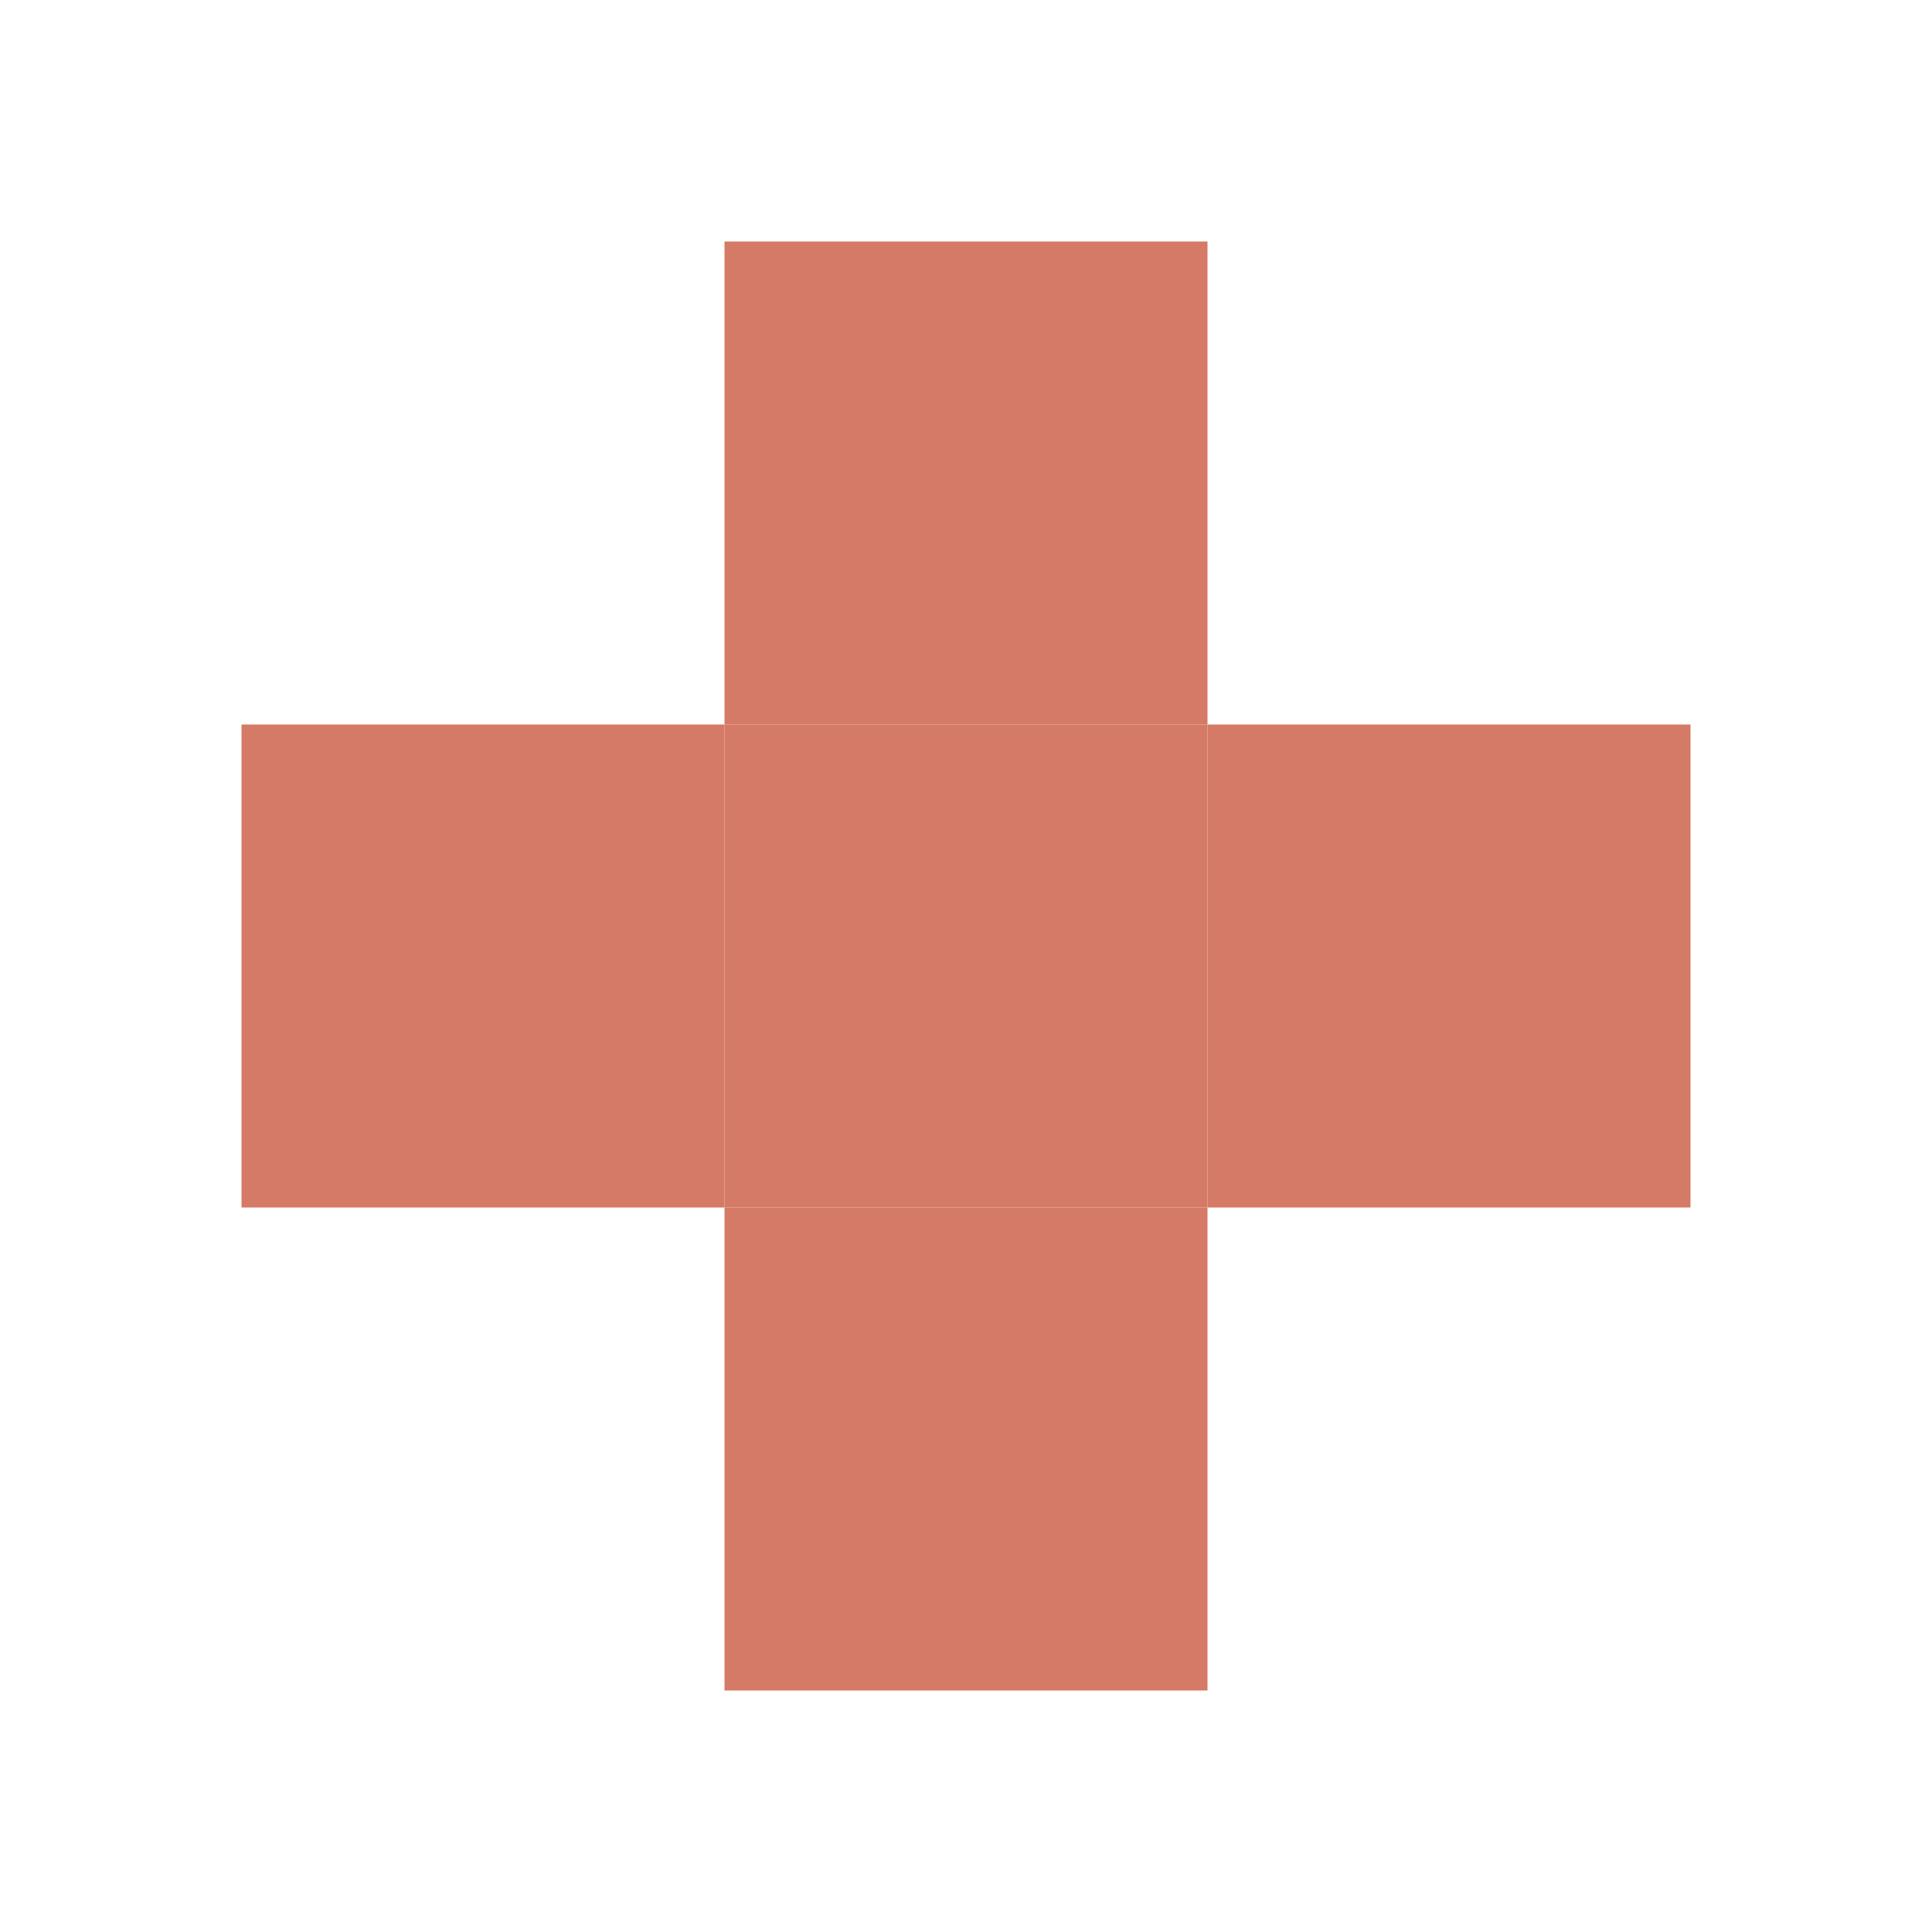
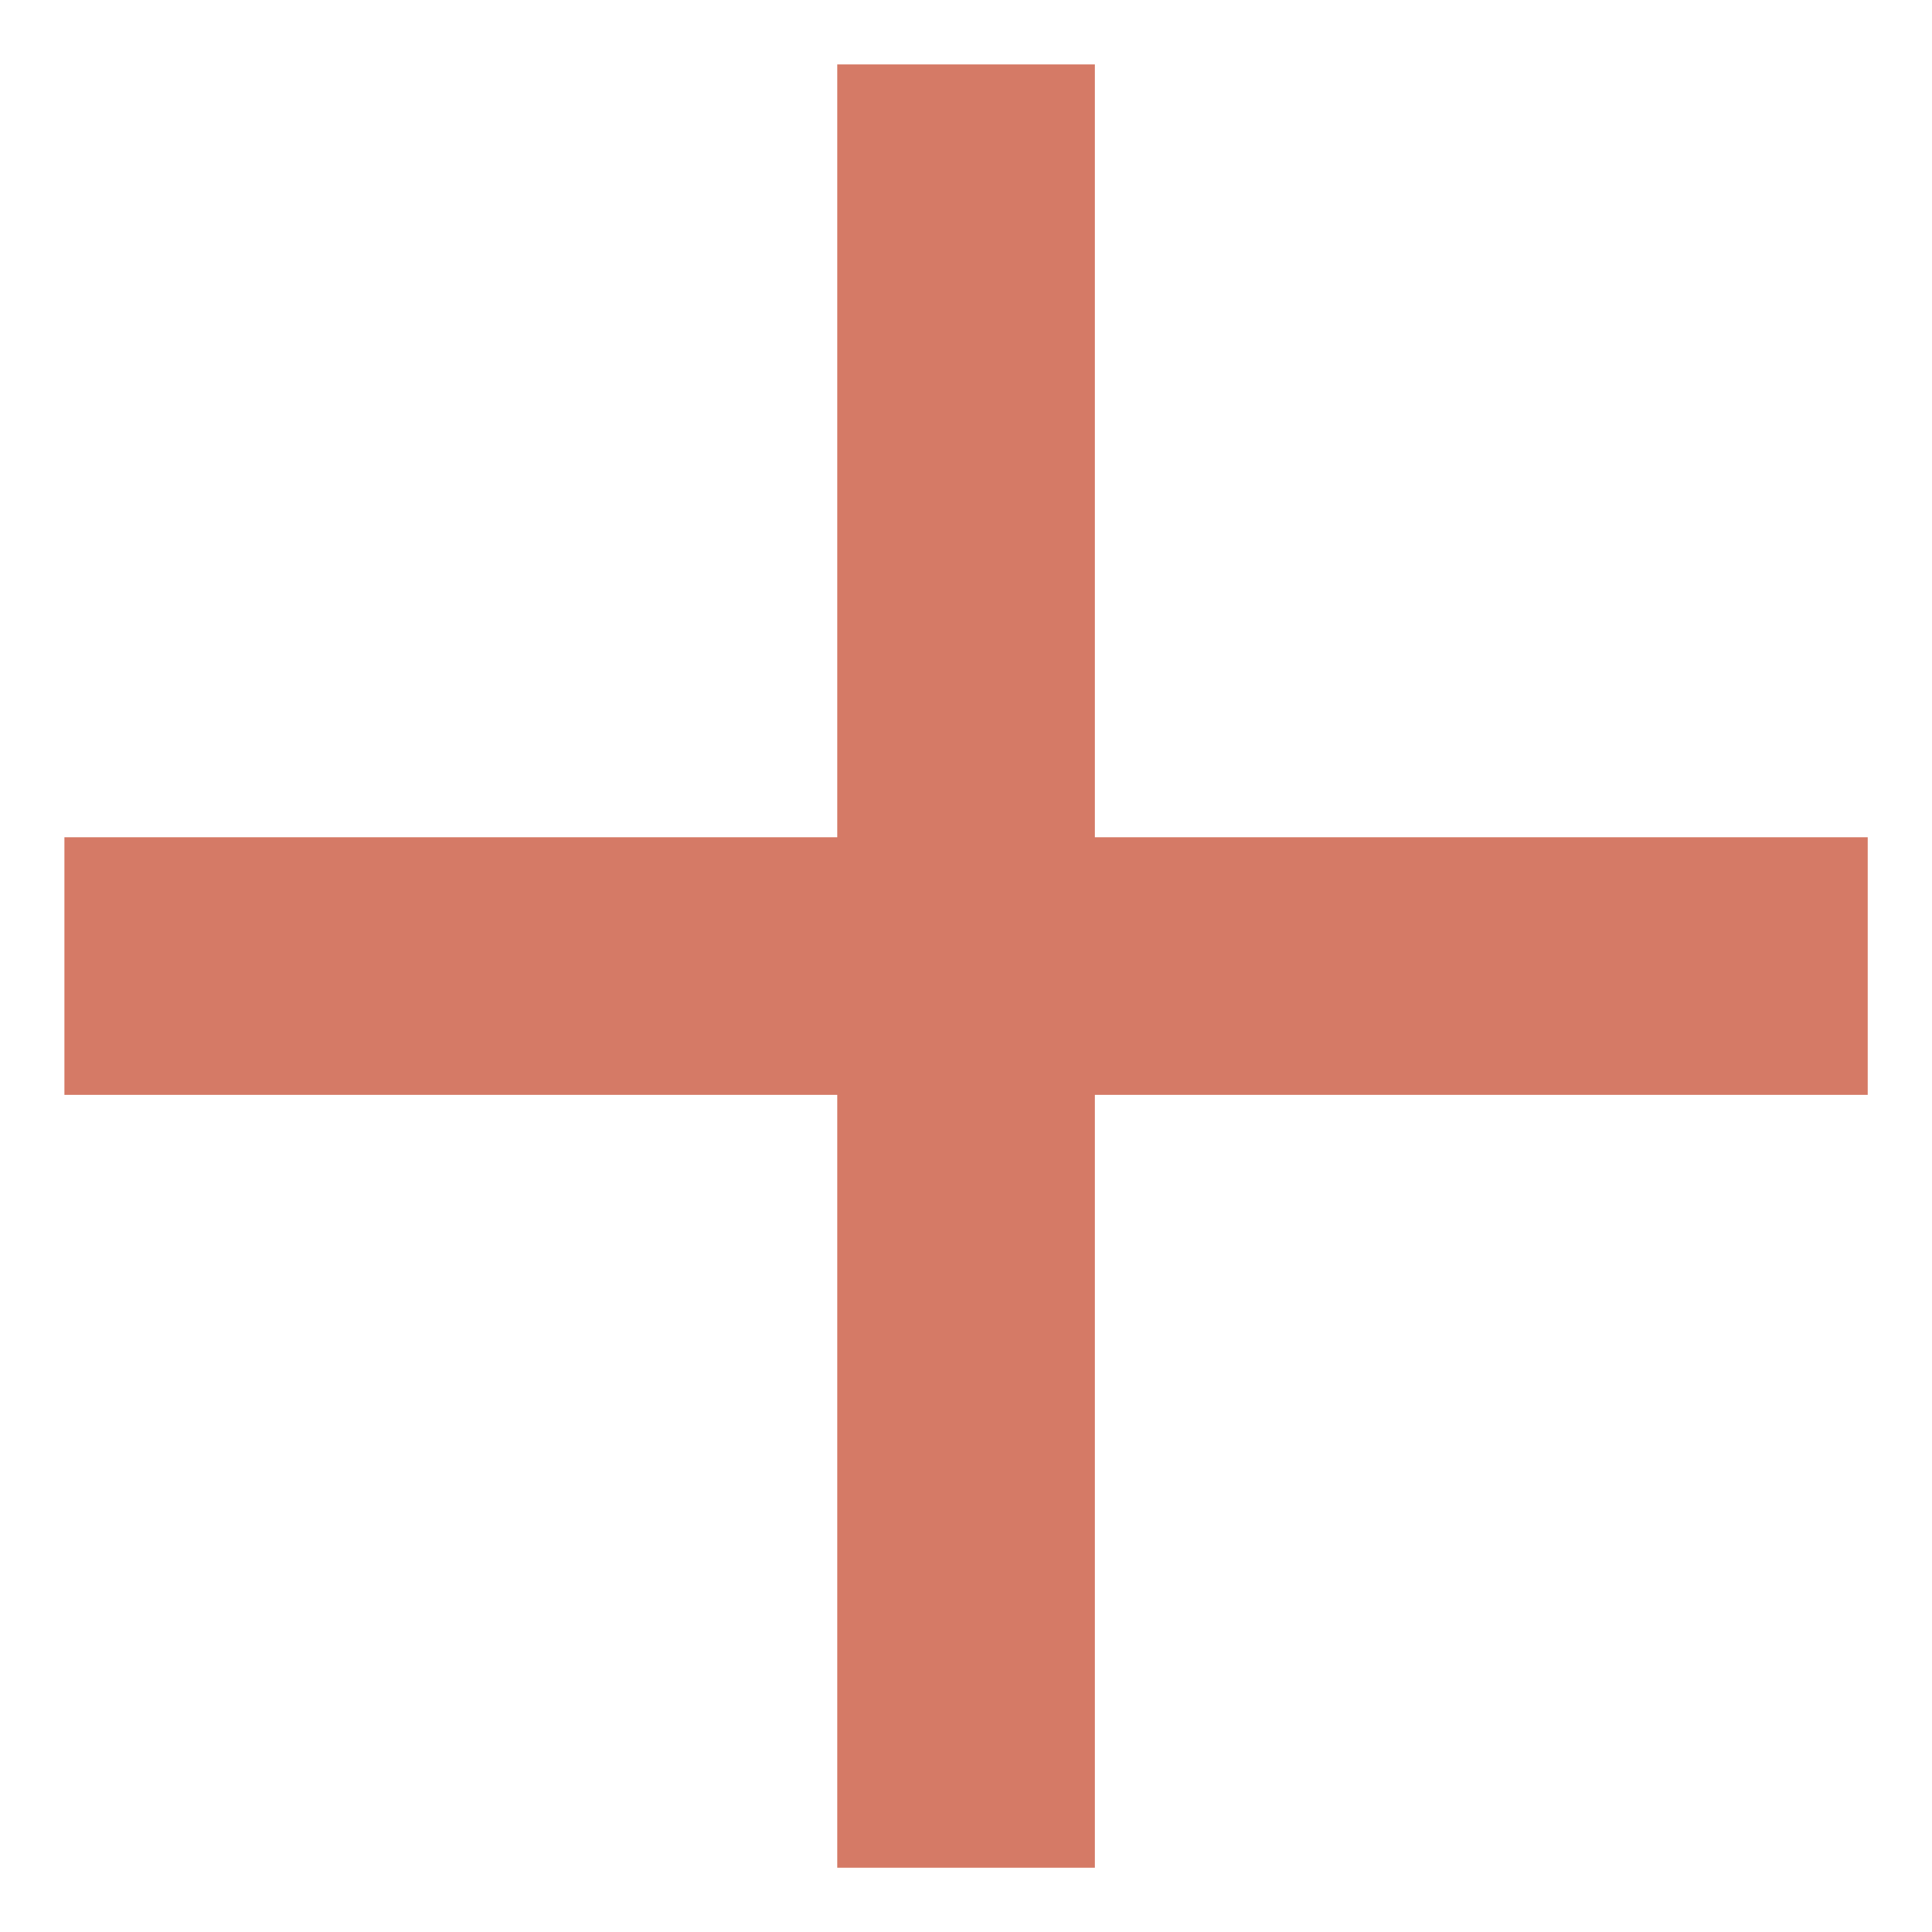
- <svg xmlns="http://www.w3.org/2000/svg" width="32" height="32" viewBox="0 0 32 32" fill="none">
-   <rect x="12" y="4" width="8" height="8" fill="#D57A66" />
-   <rect x="4" y="12" width="8" height="8" fill="#D57A66" />
-   <rect x="12" y="20" width="8" height="8" fill="#D57A66" />
-   <rect x="20" y="12" width="8" height="8" fill="#D57A66" />
-   <rect x="12" y="12" width="8" height="8" fill="#D57A66" />
+ <svg xmlns="http://www.w3.org/2000/svg" width="20" height="20" viewBox="0 0 20 20" fill="none">
+   <path d="M8.667 8.667V0.667H11.334V8.667H19.334V11.334H11.334V19.334H8.667V11.334H0.667V8.667H8.667Z" fill="#D57A66" />
</svg>
